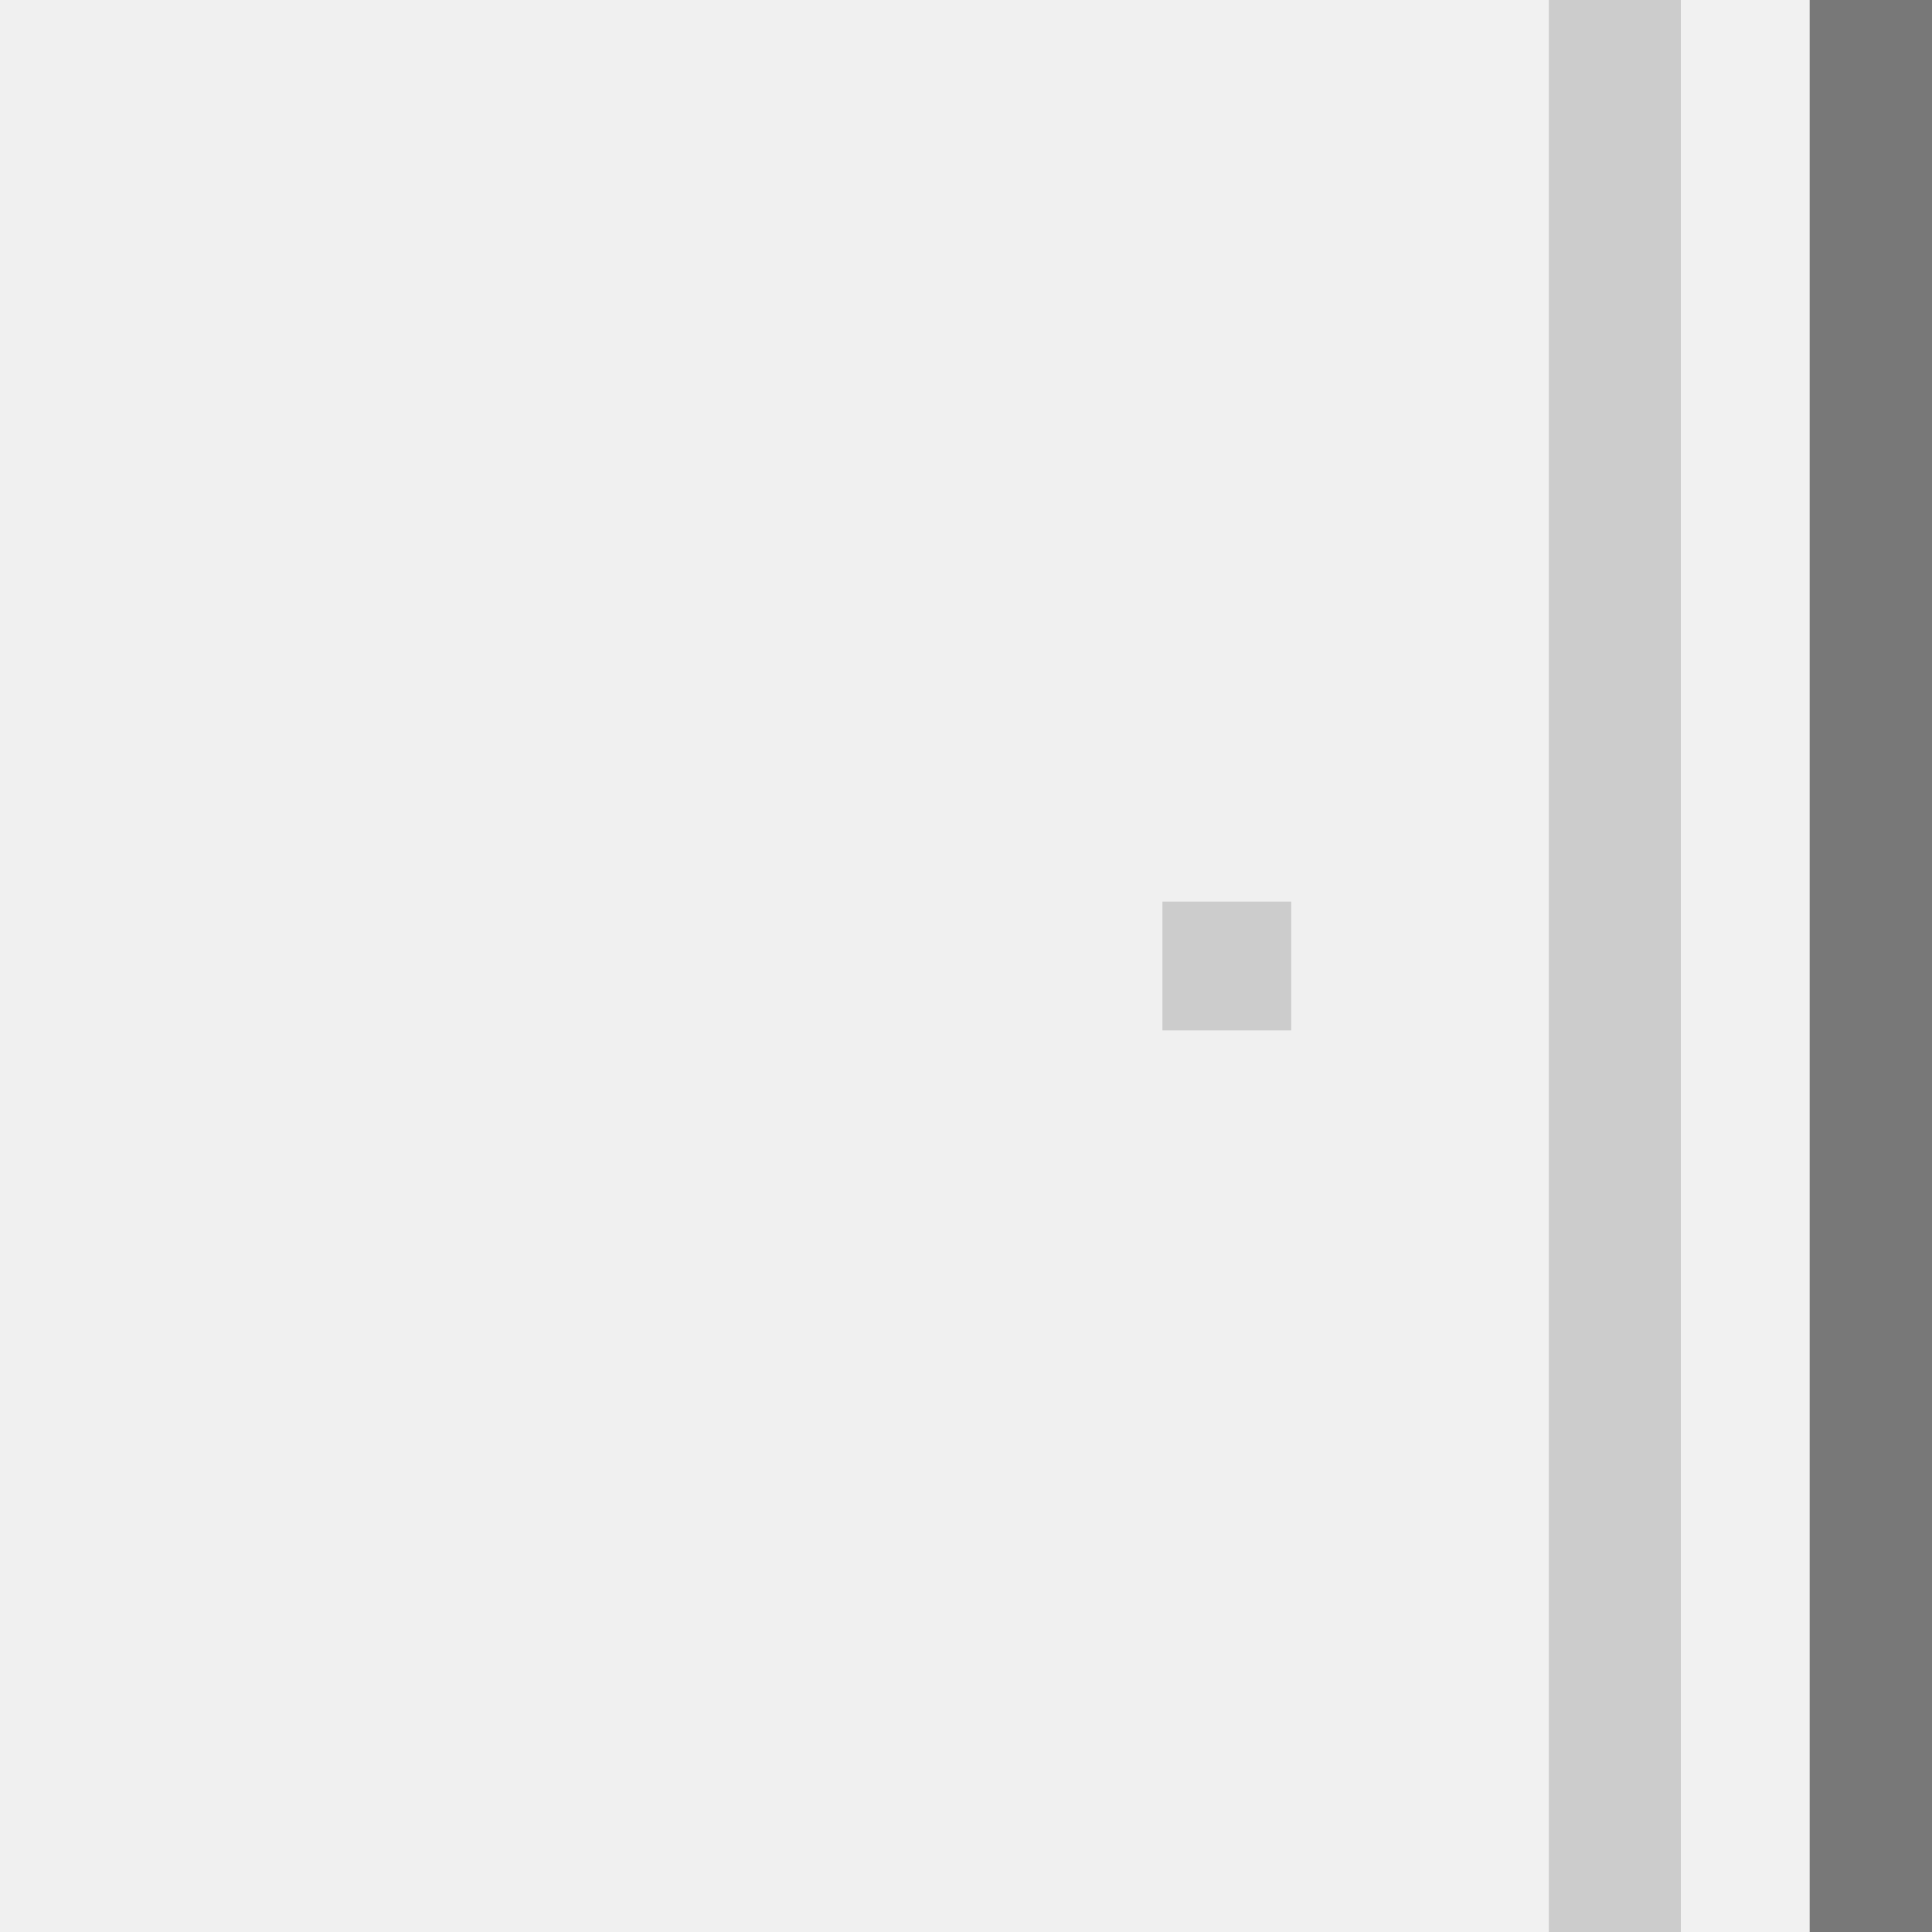
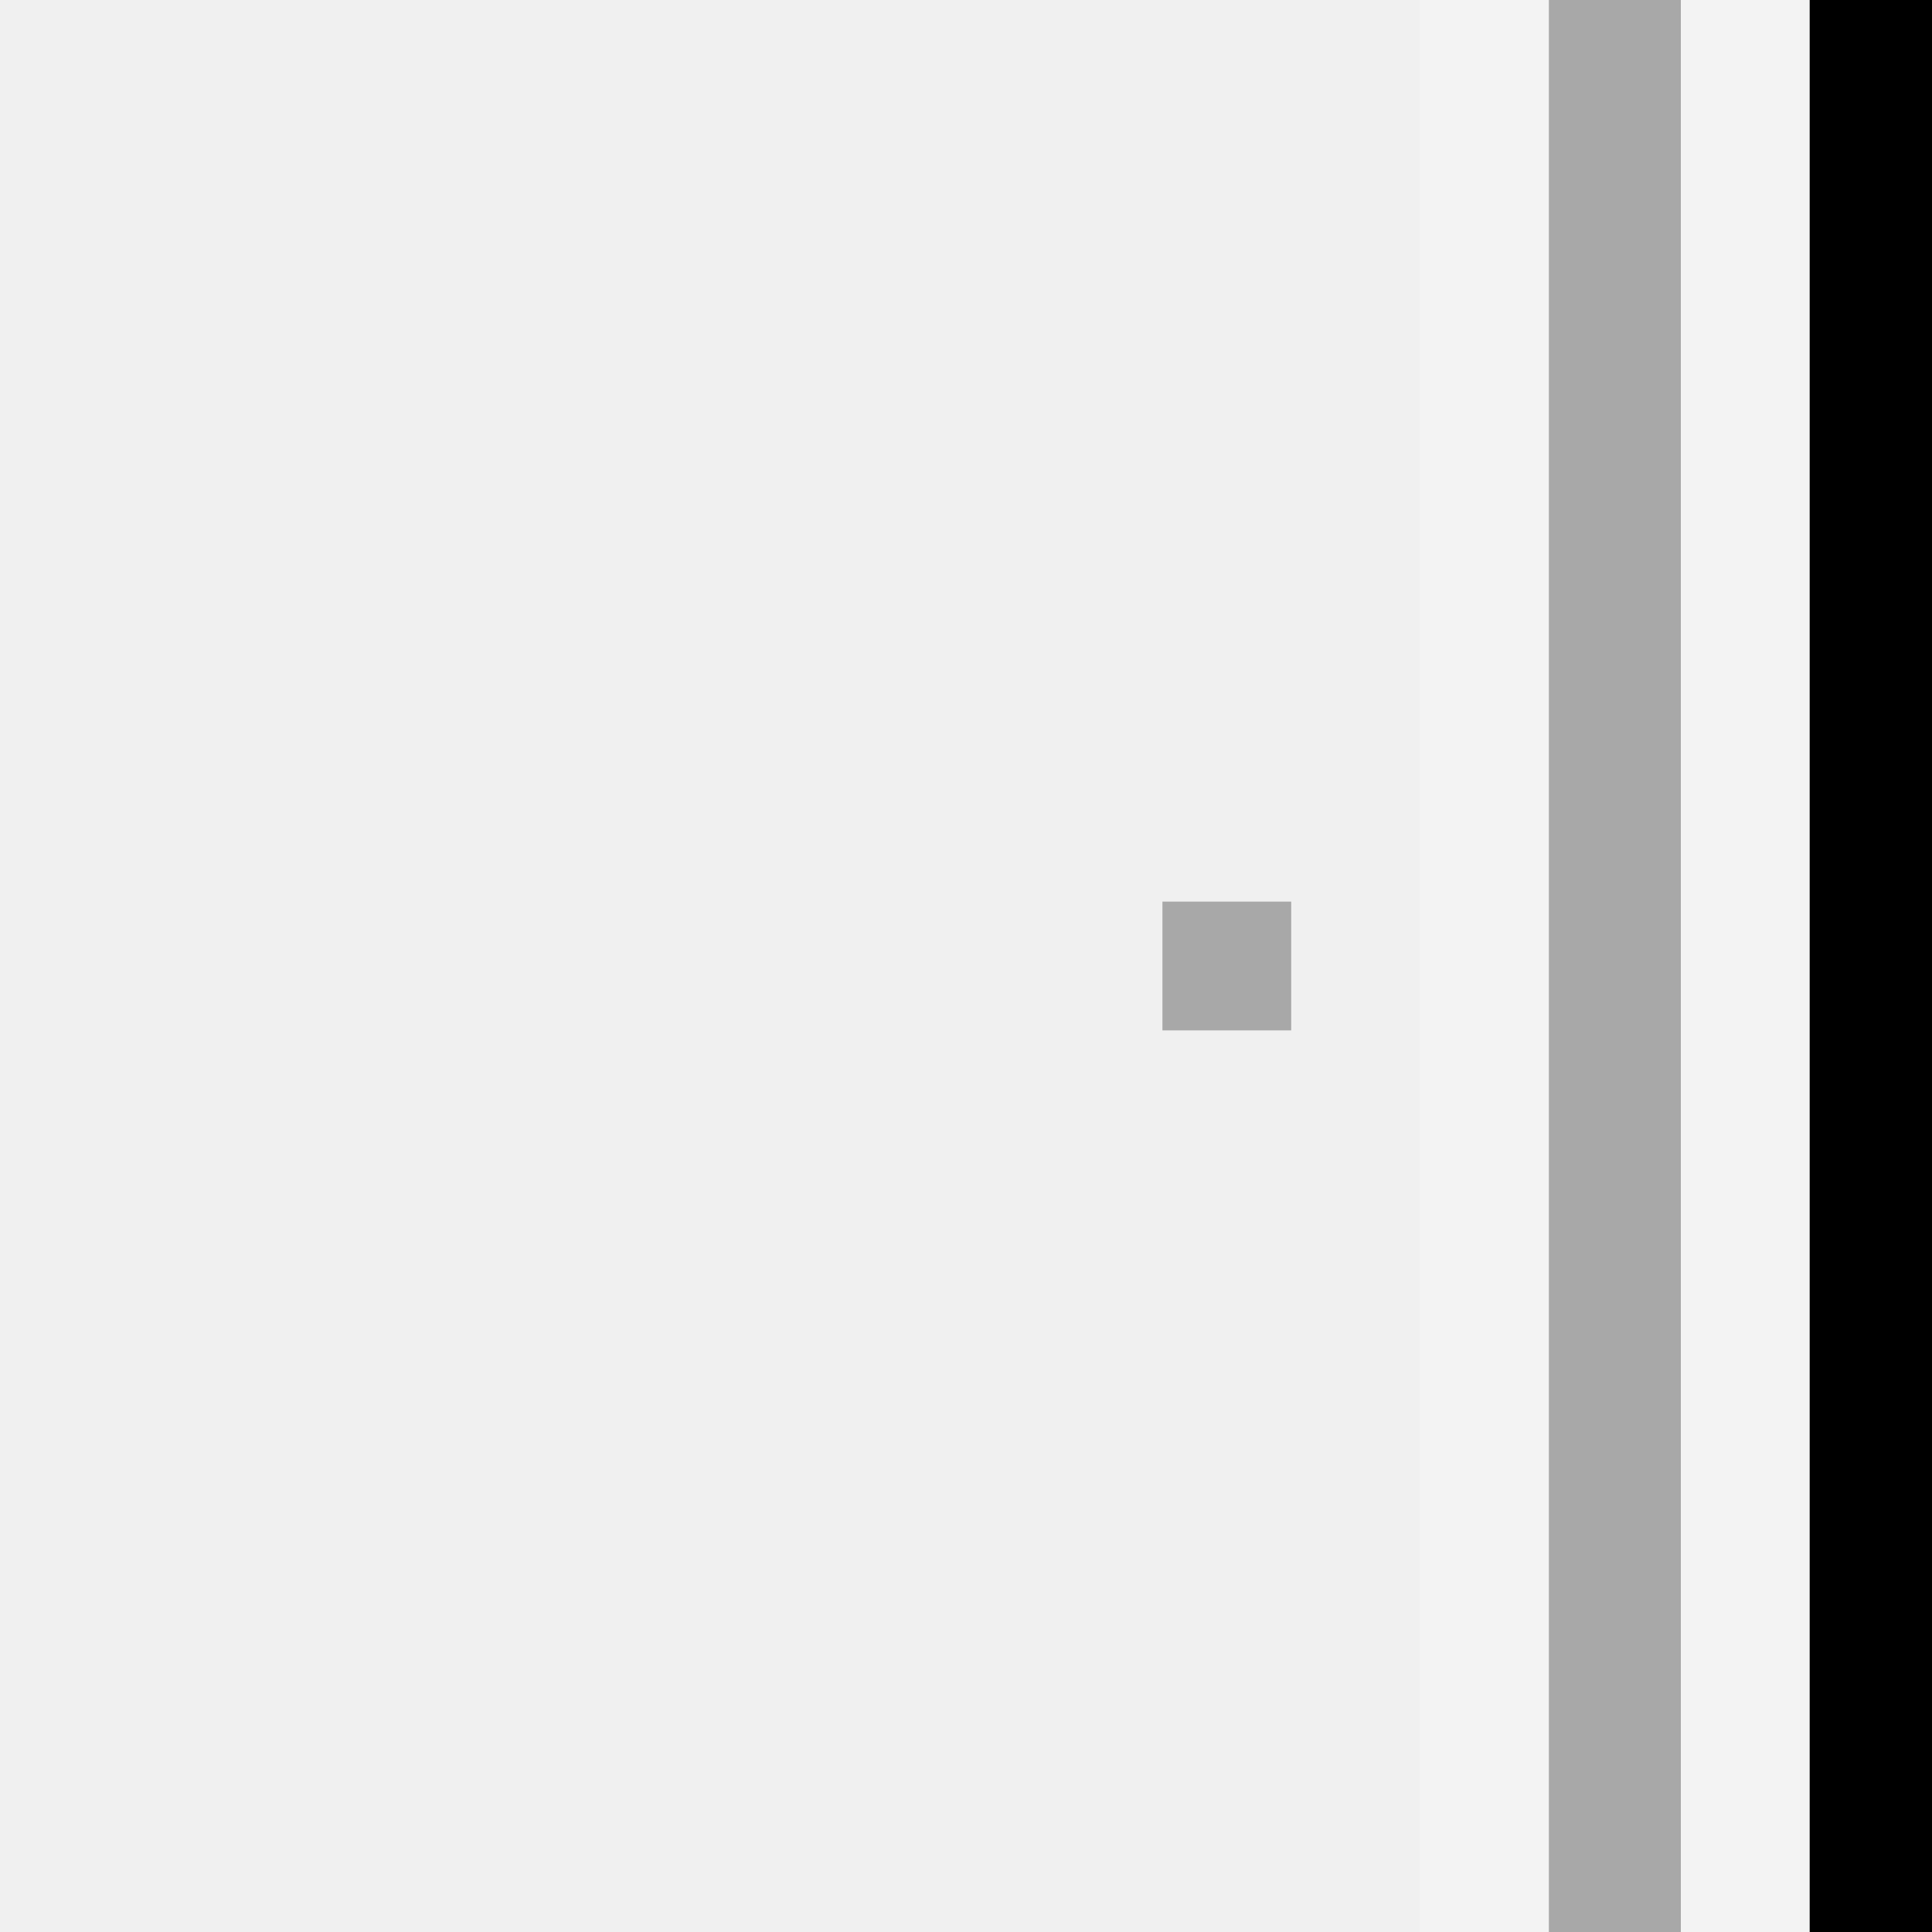
<svg xmlns="http://www.w3.org/2000/svg" xmlns:xlink="http://www.w3.org/1999/xlink" version="1.1" preserveAspectRatio="none" x="0px" y="0px" width="30px" height="30px" viewBox="0 0 30 30">
  <defs>
    <g id="Layer0_0_FILL">
-       <path fill="#000000" fill-opacity="0.149" stroke="none" d=" M 20.05 14 L 18.05 14 18.05 16 20.05 16 20.05 14 M 26.1 0 L 24.05 0 24.05 30 26.1 30 26.1 0 Z" />
-       <path fill="#000000" fill-opacity="0.498" stroke="none" d=" M 30.1 0 L 28.1 0 28.1 30 30.1 30 30.1 0 Z" />
-       <path fill="#FFFFFF" fill-opacity="0.098" stroke="none" d=" M 24.05 0 L 22.05 0 22.05 30 24.05 30 24.05 0 M 28.1 0 L 26.1 0 26.1 30 28.1 30 28.1 0 Z" />
+       <path fill="#000000" fill-opacity="0.3" stroke="none" d=" M 20.05 14 L 18.05 14 18.05 16 20.05 16 20.05 14 M 26.1 0 L 24.05 0 24.05 30 26.1 30 26.1 0 Z" />
+       <path fill="#000000" stroke="none" d=" M 30.1 0 L 28.1 0 28.1 30 30.1 30 30.1 0 Z" />
+       <path fill="#FFFFFF" fill-opacity="0.2" stroke="none" d=" M 24.05 0 L 22.05 0 22.05 30 24.05 30 24.05 0 M 28.1 0 L 26.1 0 26.1 30 28.1 30 28.1 0 Z" />
    </g>
  </defs>
  <g transform="matrix( 1, 0, 0, 1, 0,0) ">
    <use xlink:href="#Layer0_0_FILL" />
  </g>
</svg>
